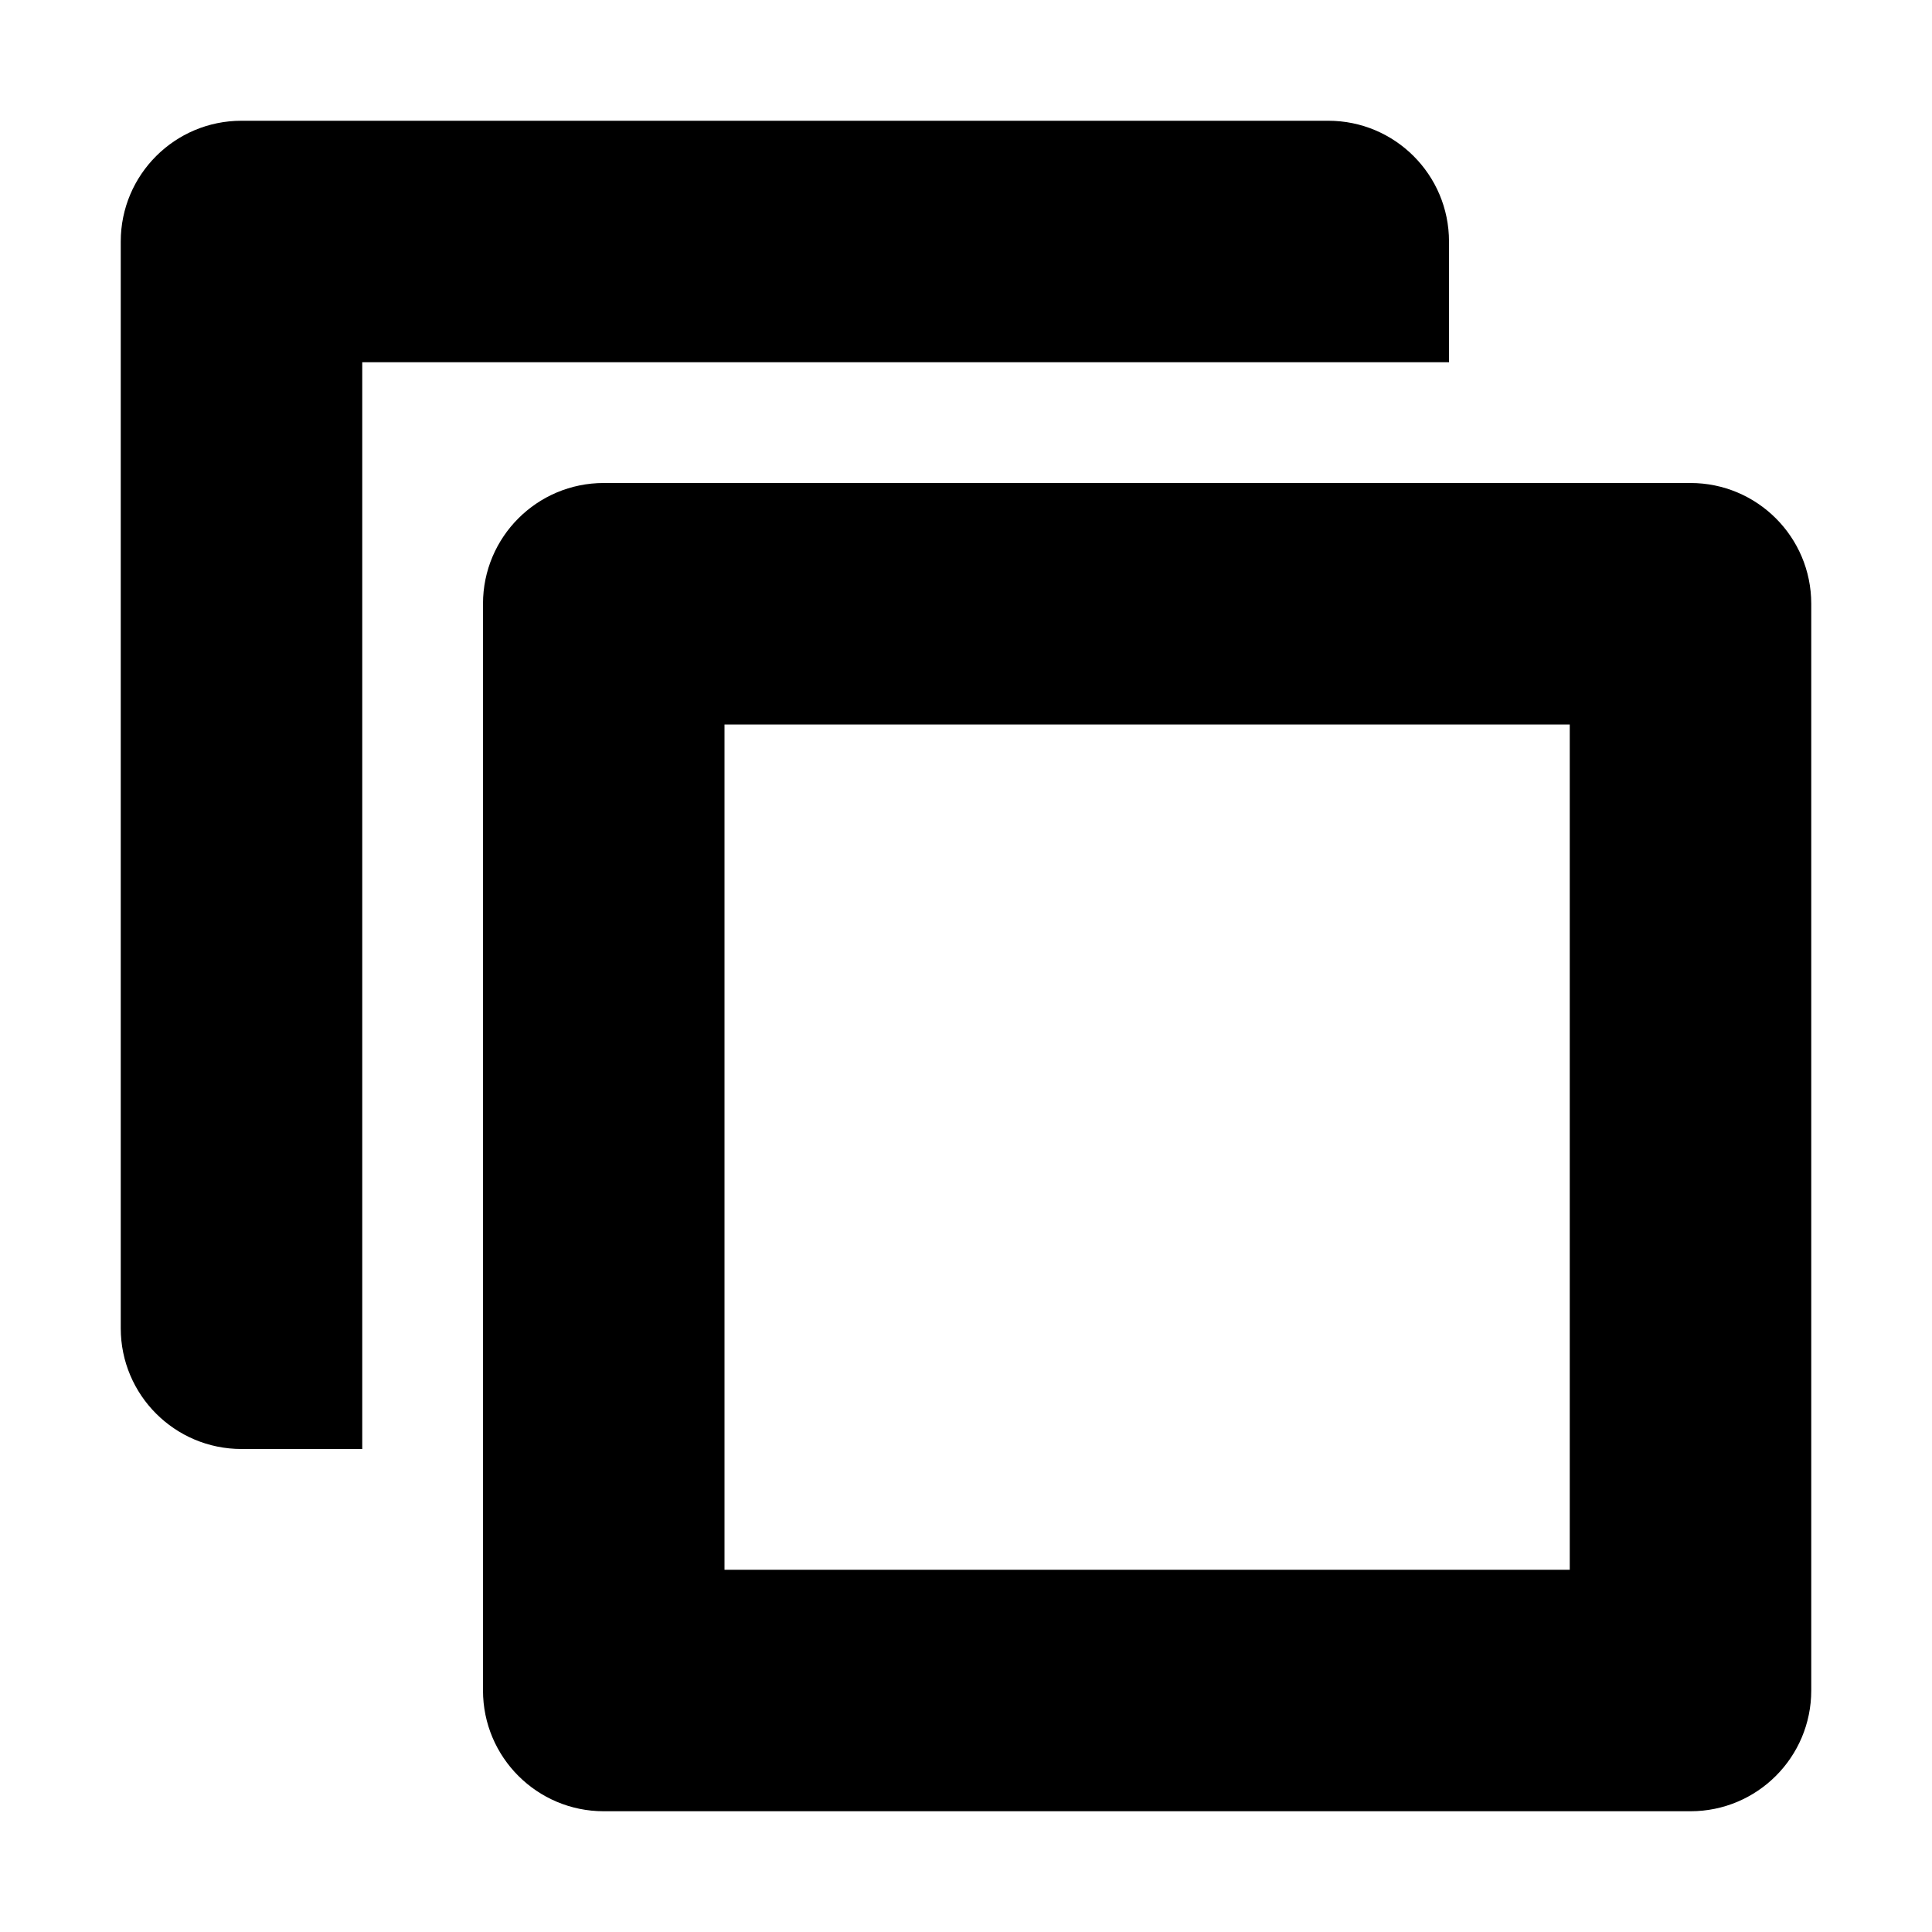
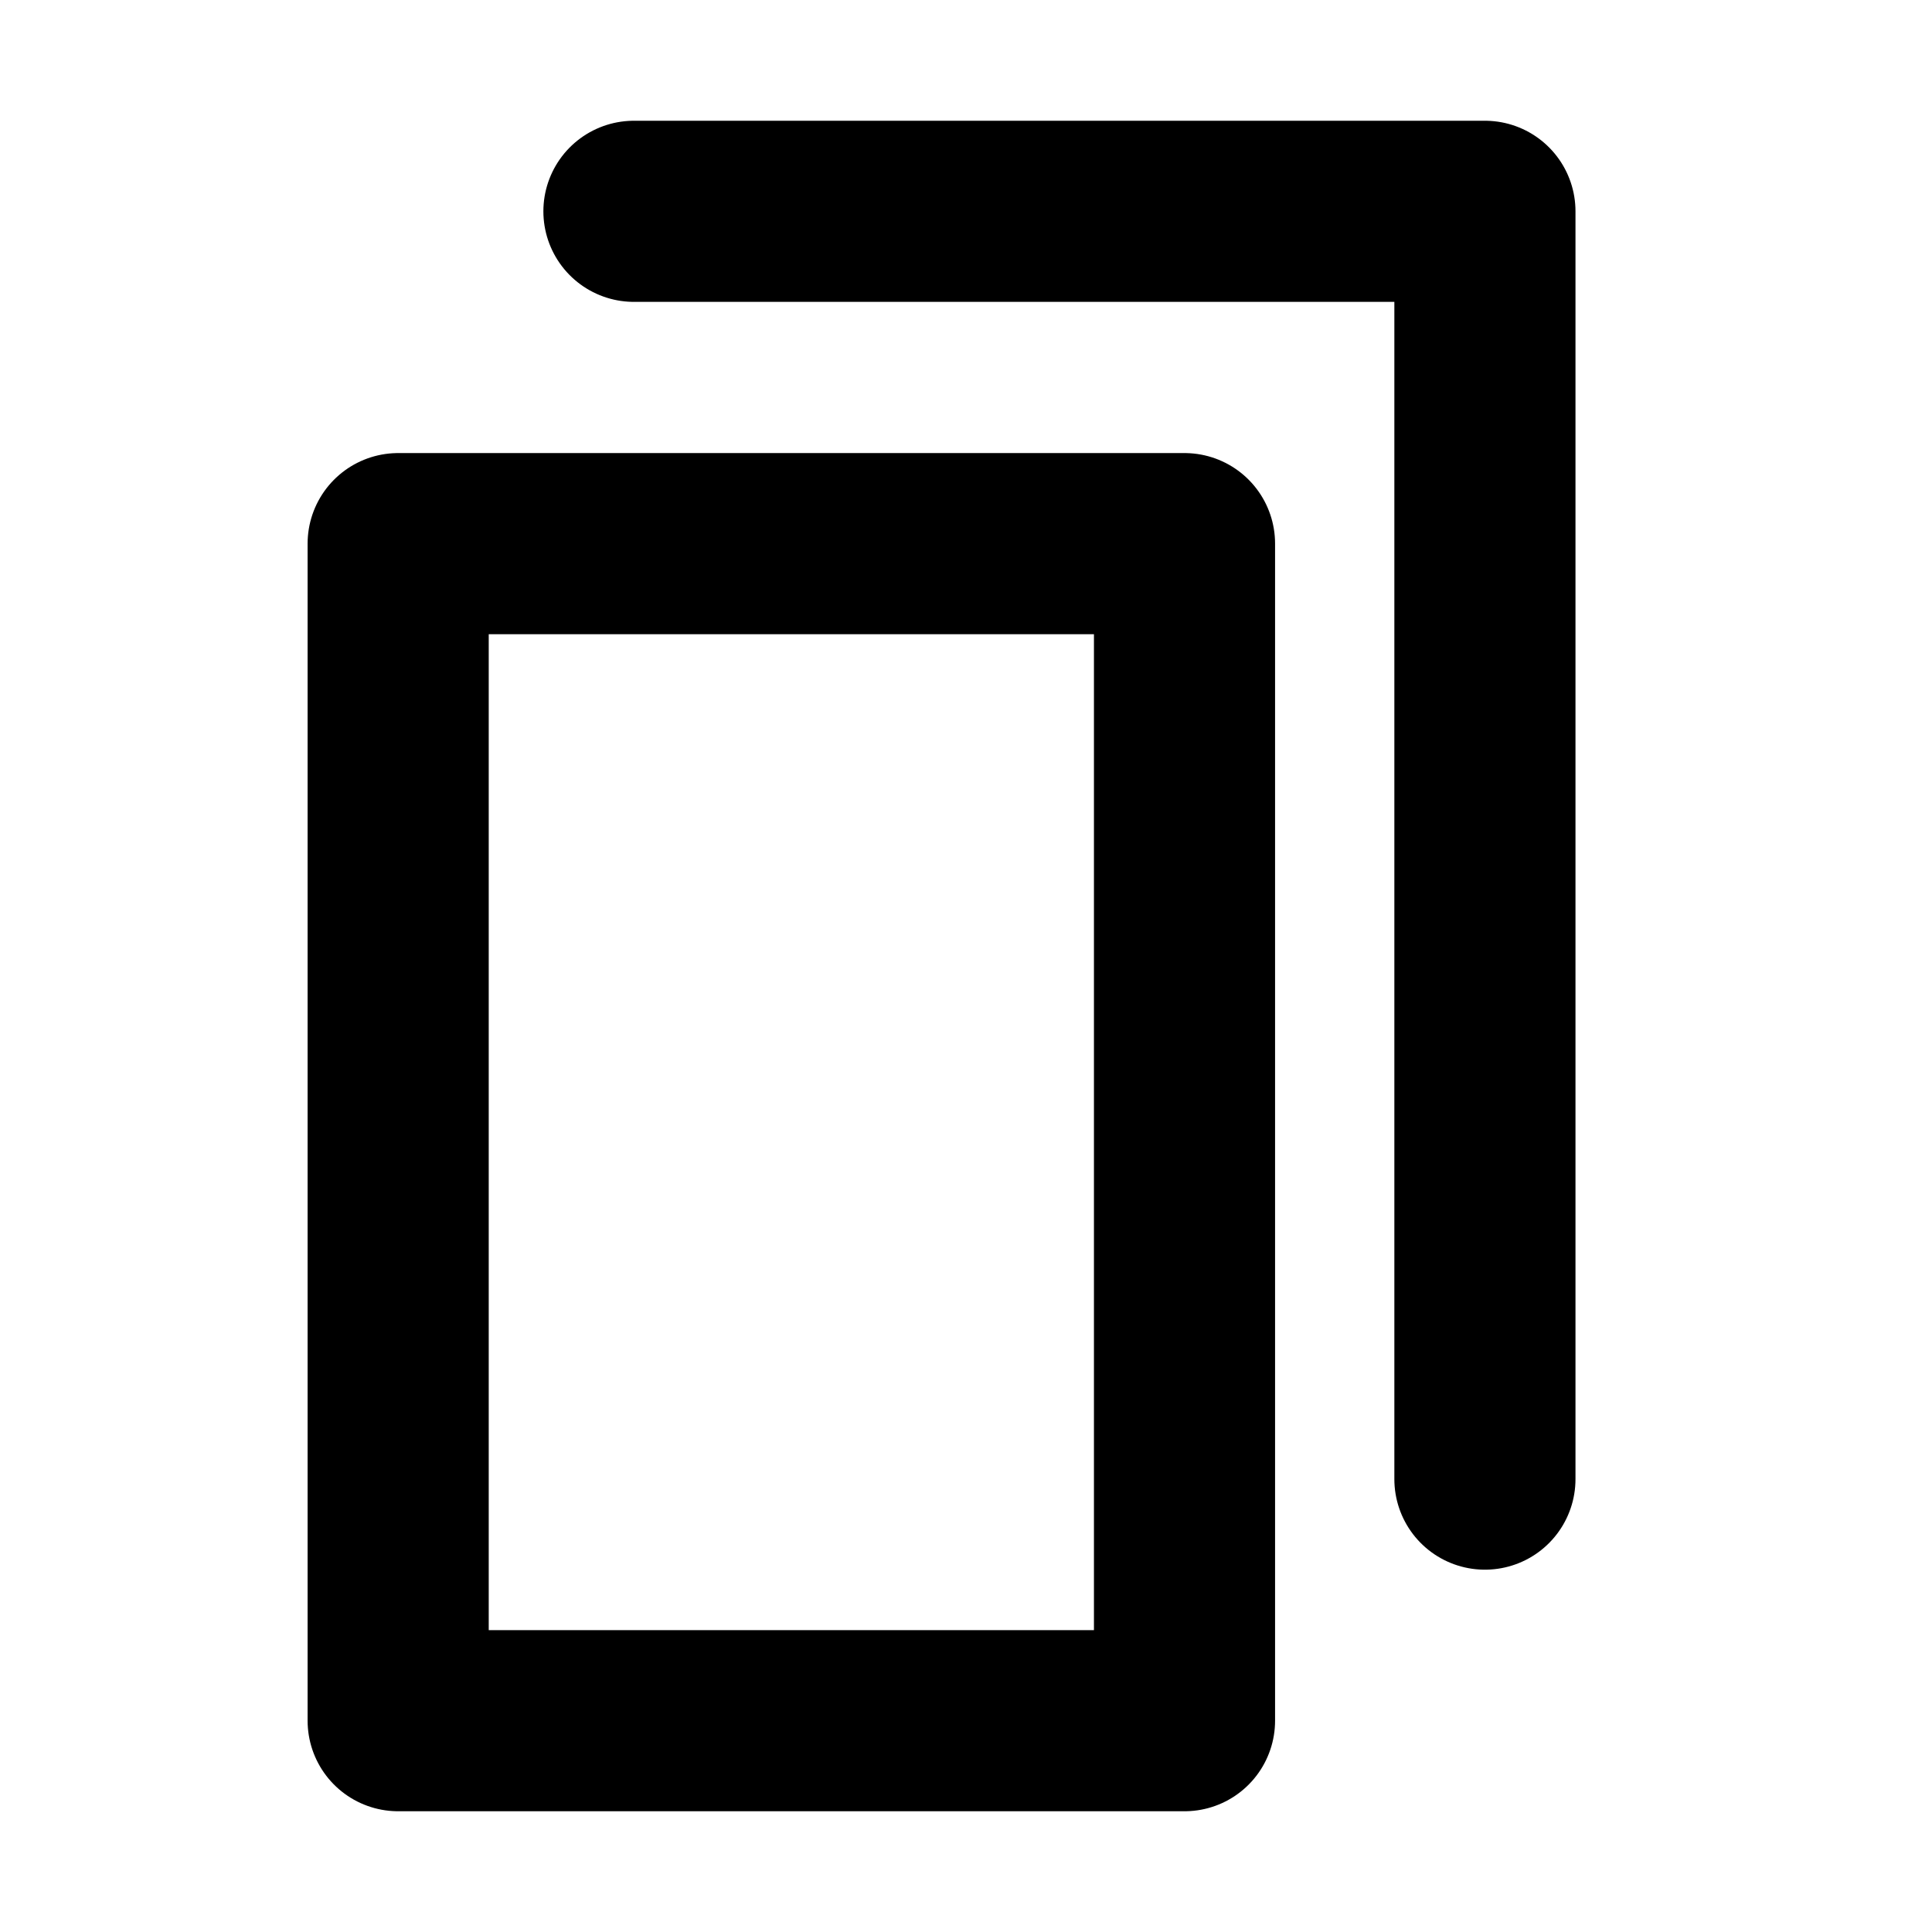
- <svg xmlns="http://www.w3.org/2000/svg" fill="currentColor" width="16" height="16">
-   <path d="M2 1a1 1 0 0 0-1 1v9a1 1 0 0 0 1 1h1V3h9V2a1 1 0 0 0-1-1zm3 3a1 1 0 0 0-1 1v9a1 1 0 0 0 1 1h9a1 1 0 0 0 1-1V5a1 1 0 0 0-1-1zm1 2h7v7H6z" />
+ <svg xmlns="http://www.w3.org/2000/svg" class="icon" width="16" height="16" p-id="5419" t="1784569638457" version="1.1" viewBox="0 0 81.92 81.92" xml:space="preserve">
+   <rect x="16.883" y="23.051" width="33.342" height="49.909" fill="none" stroke="currentColor" stroke-linejoin="round" stroke-width="7.68" />
+   <path d="m26.88 8.96h36.083v53.757" fill="none" stroke="currentColor" stroke-linecap="round" stroke-linejoin="round" stroke-width="7.68" />
</svg>
